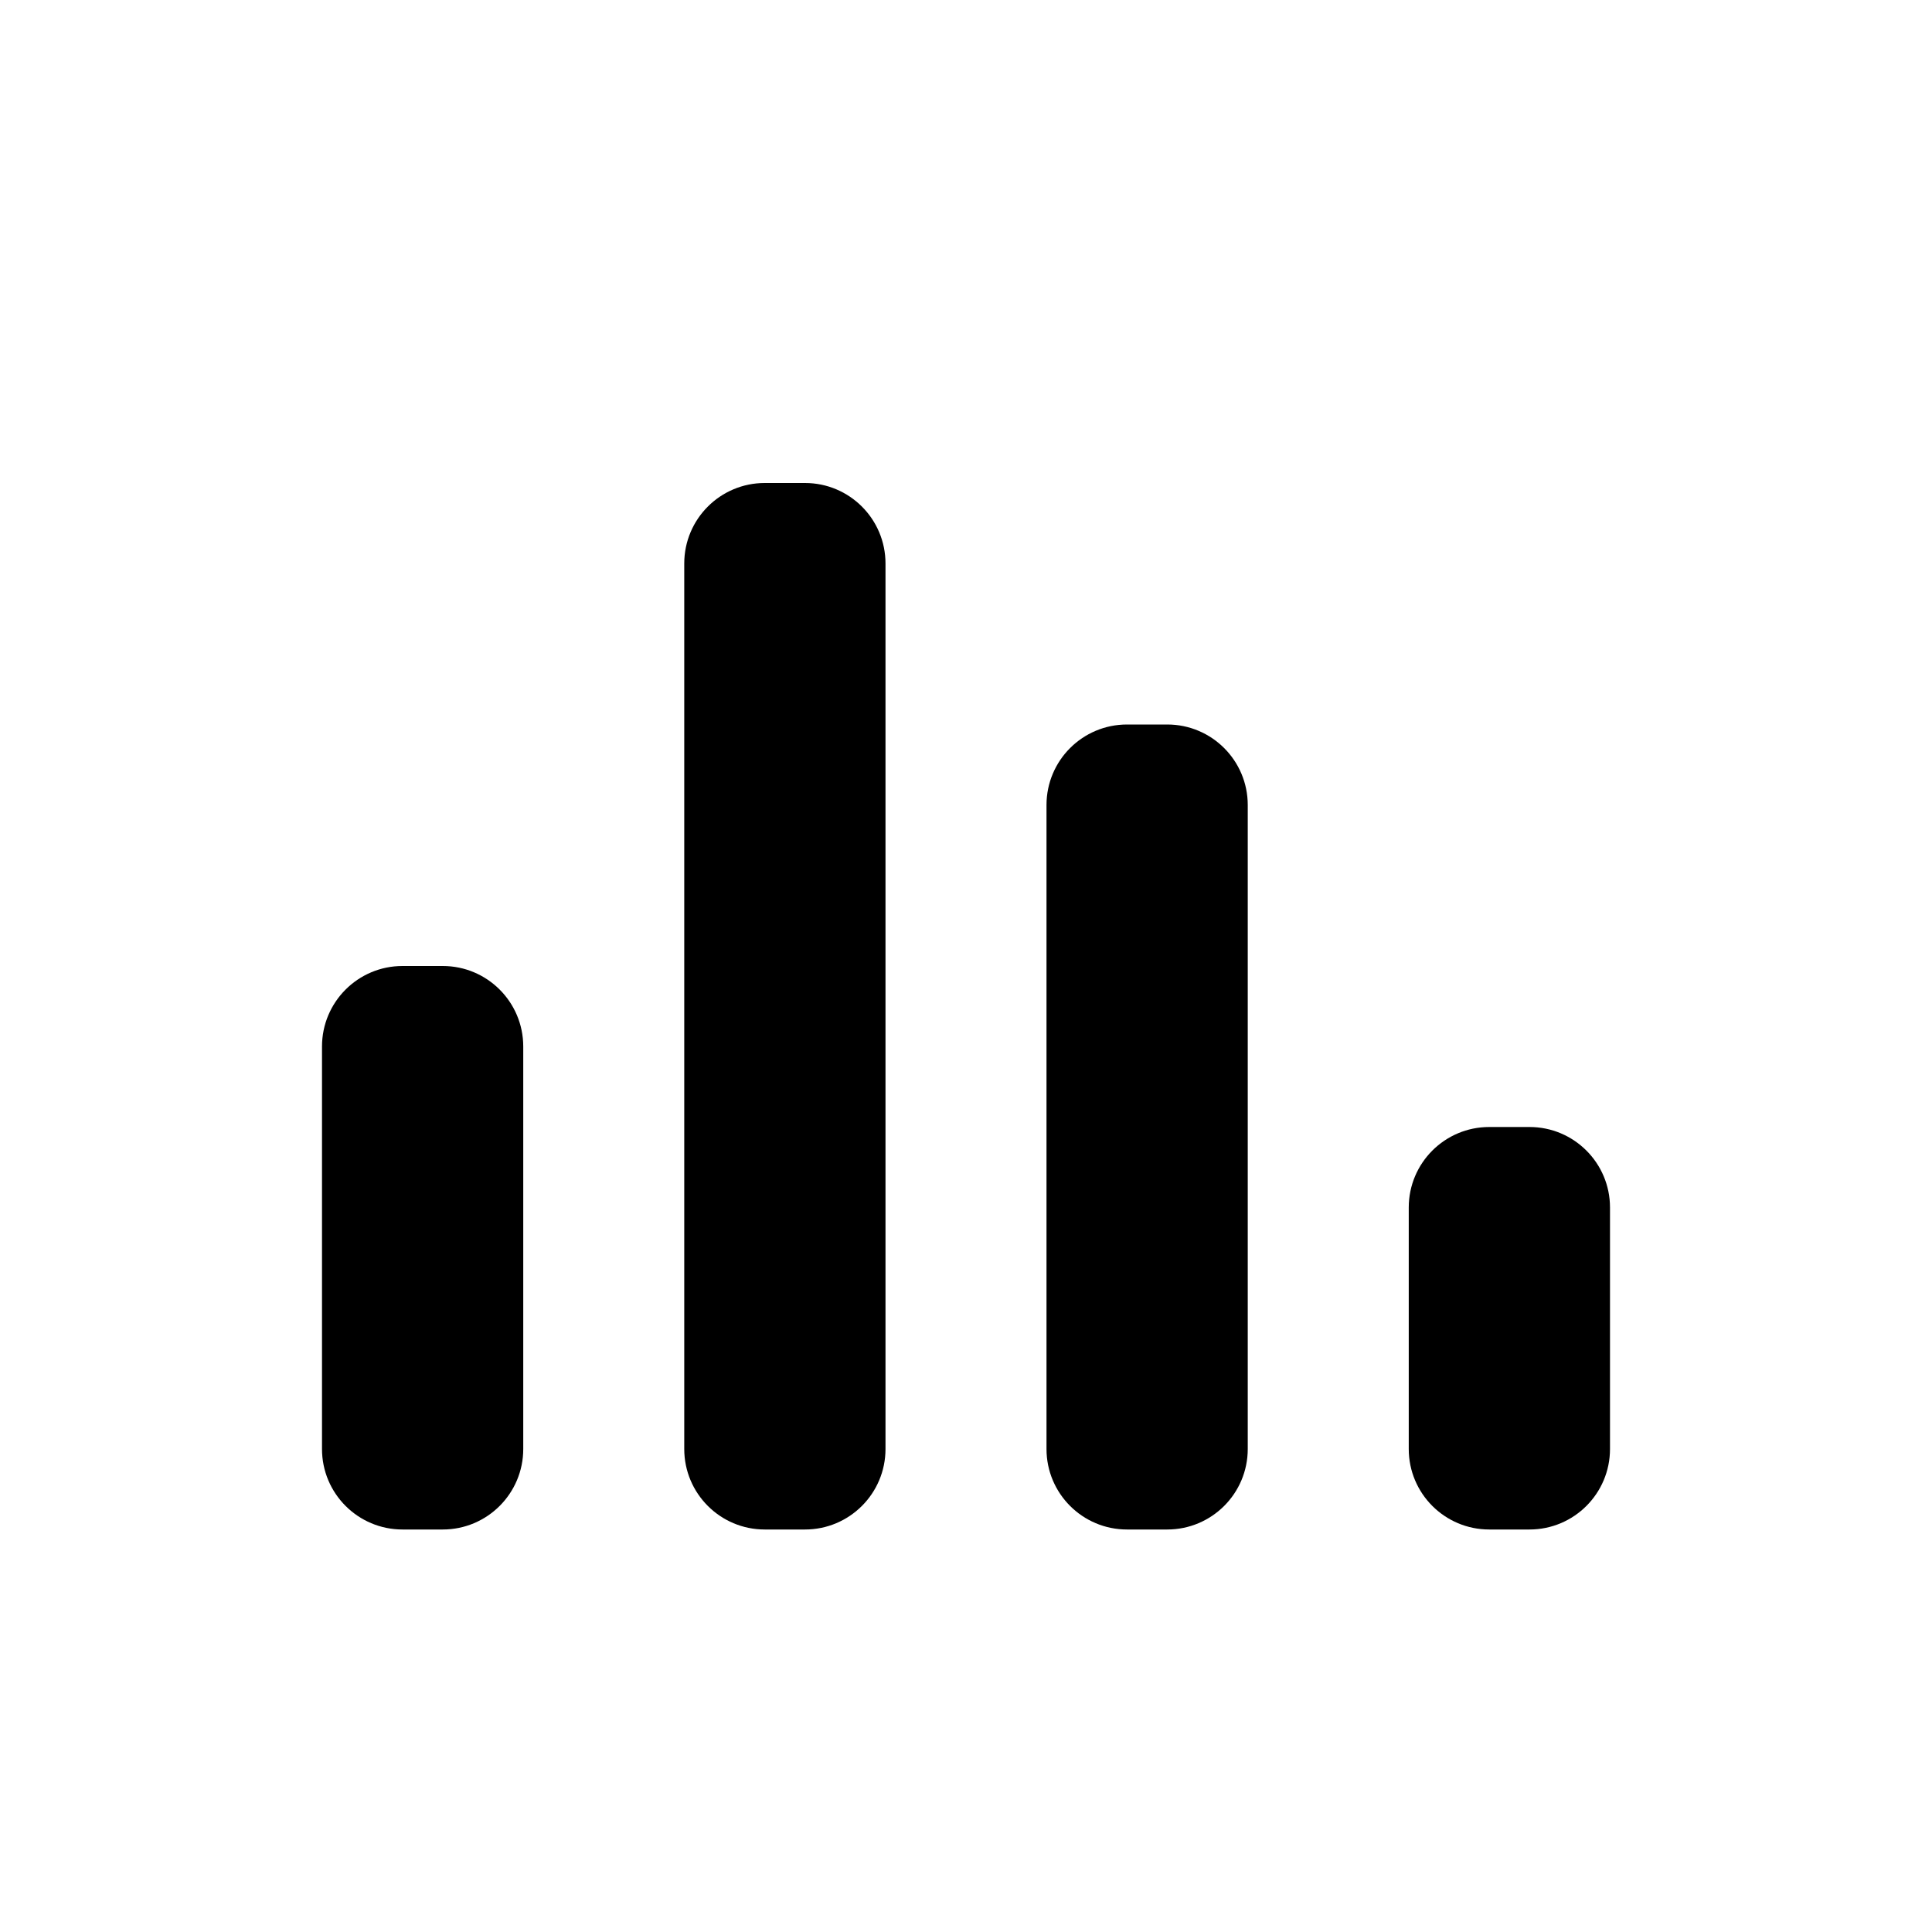
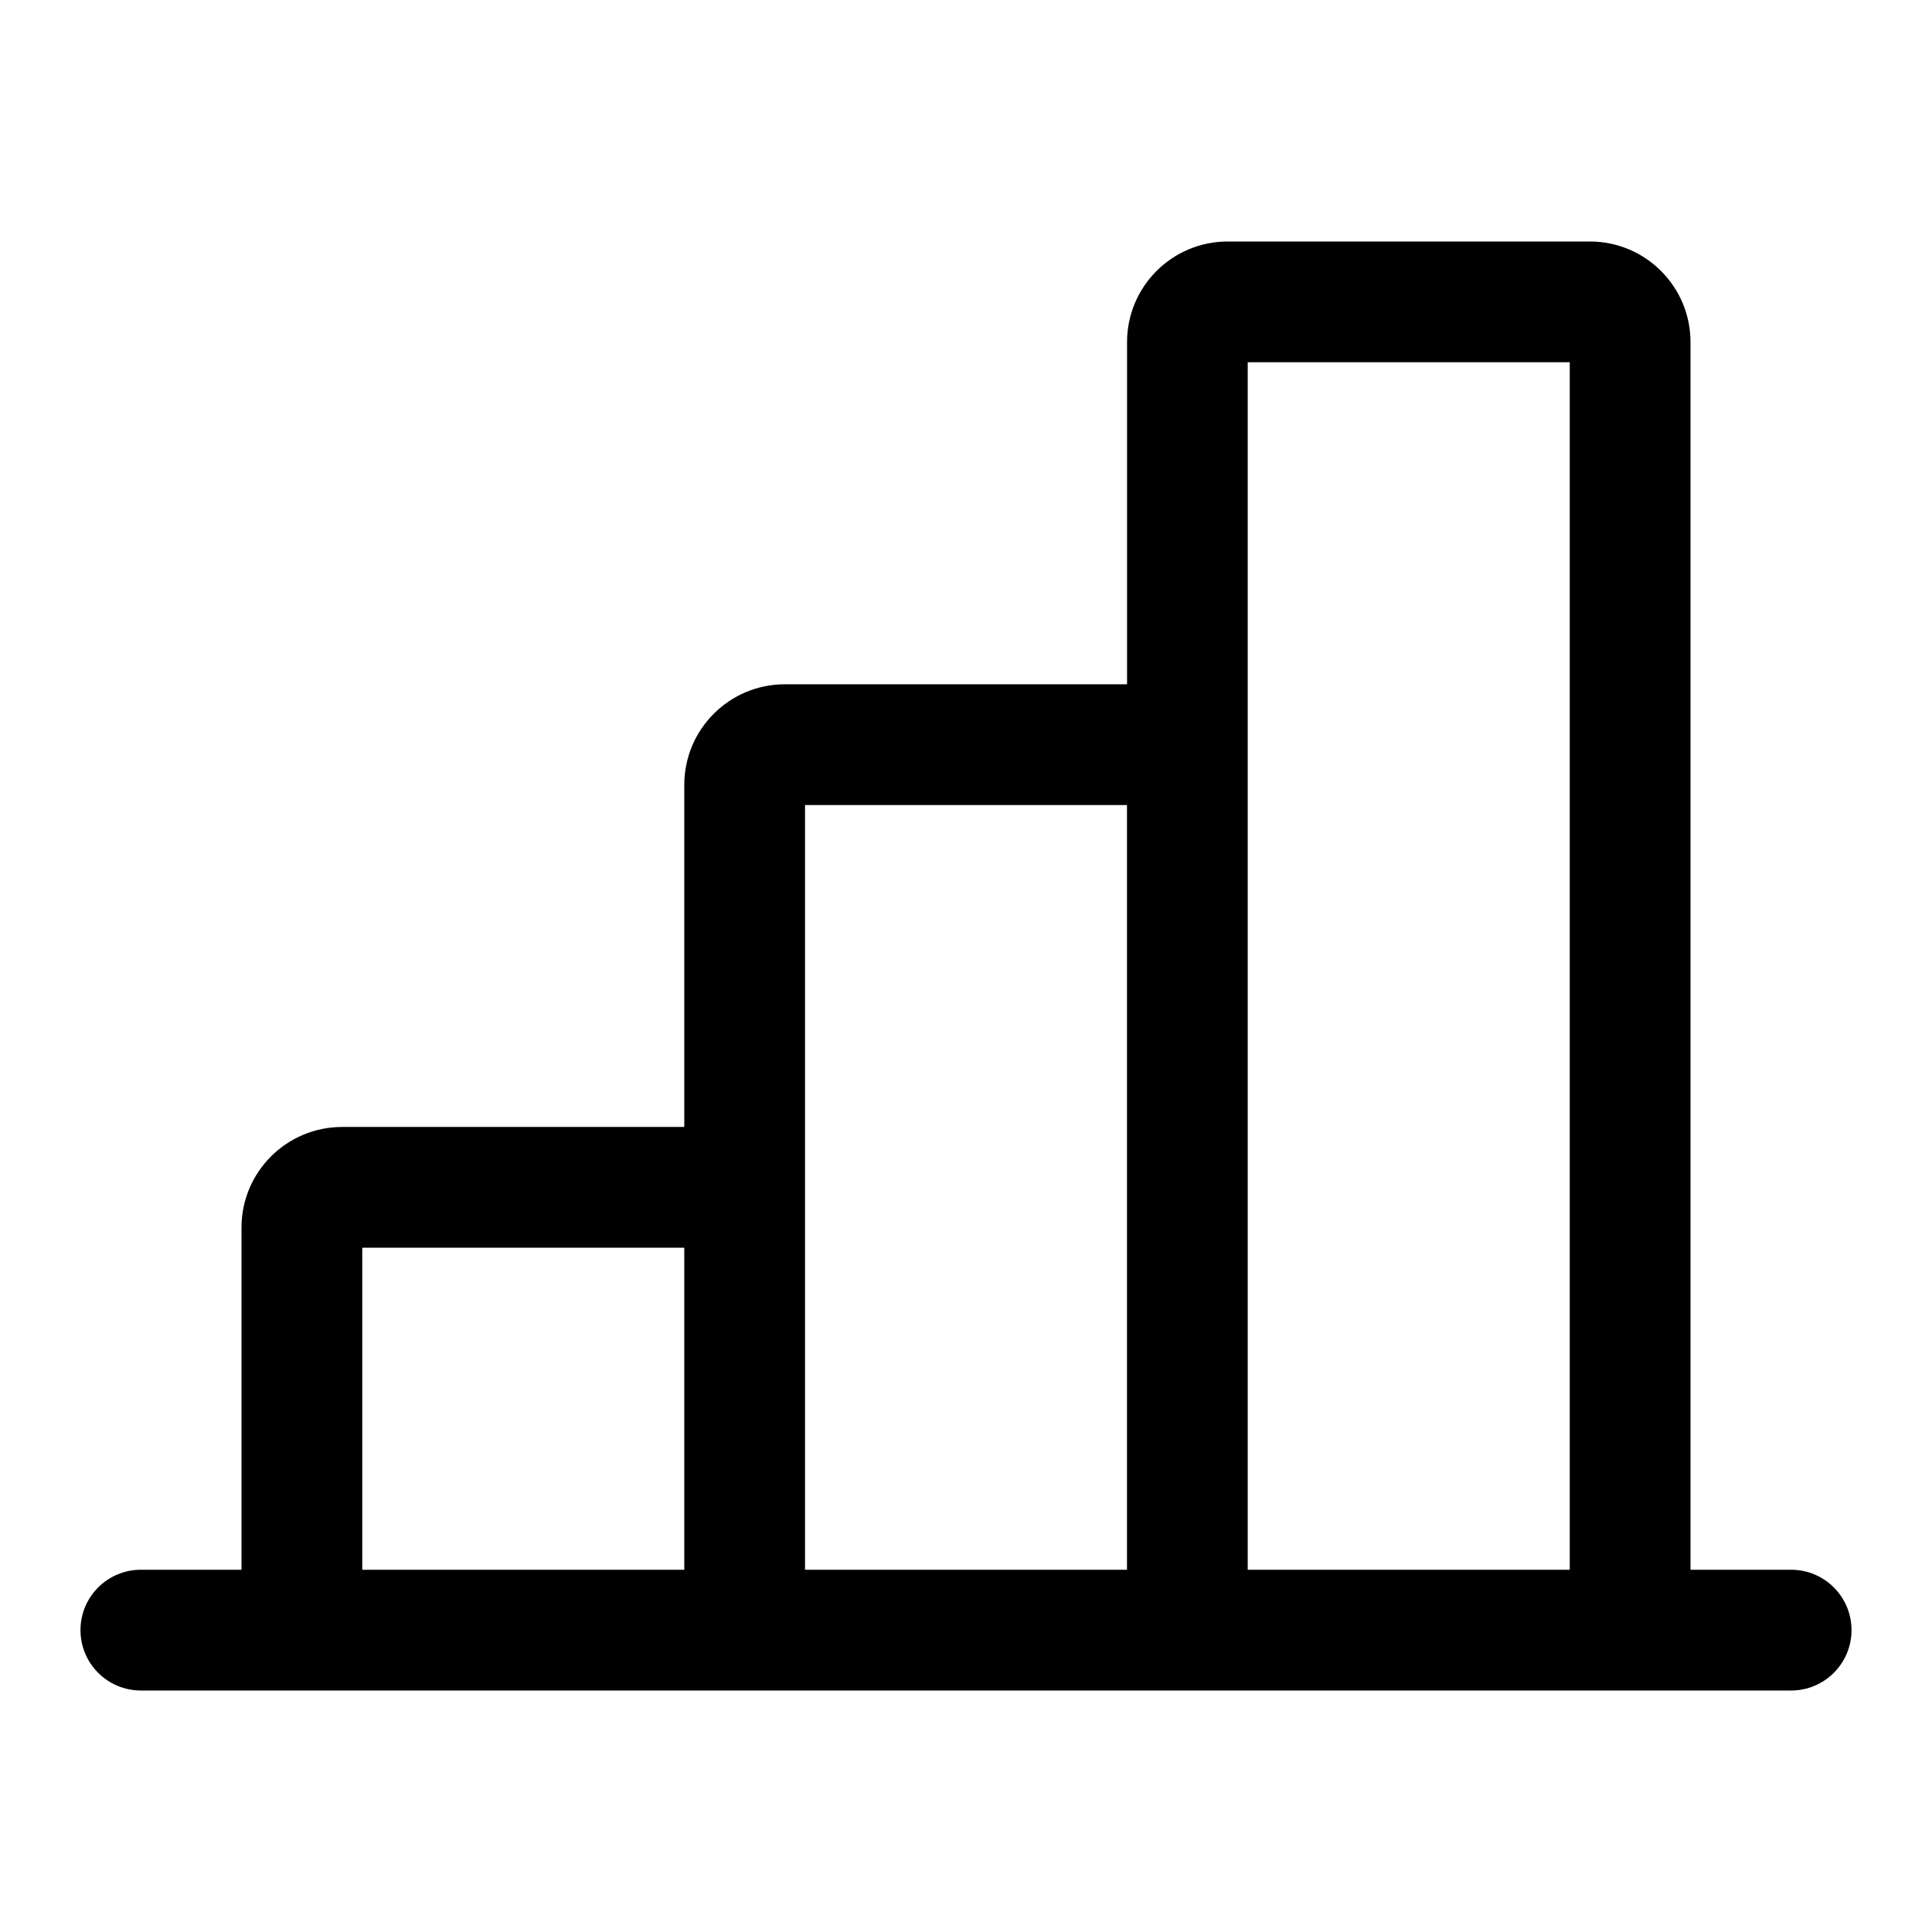
- <svg xmlns="http://www.w3.org/2000/svg" viewBox="0 0 24 24">
-   <g fill="currentColor" fill-rule="evenodd">
-     <rect width="2.5" height="5" x="17.5" y="14" rx="1" />
-     <rect width="2.5" height="13" x="8.5" y="6" rx="1" />
-     <rect width="2.5" height="10" x="13" y="9" rx="1" />
-     <rect width="2.5" height="7" x="4" y="12" rx="1" />
-   </g>
+ <svg xmlns="http://www.w3.org/2000/svg" fill="none" viewBox="0 0 22 22">
+   <path fill="currentColor" fill-rule="evenodd" d="M2.75 17.875H1.604a.687.687 0 0 0 0 1.375h18.792a.687.687 0 1 0 0-1.375H19.25V3.895c0-.632-.513-1.145-1.146-1.145H13.98c-.633 0-1.146.513-1.146 1.146v3.896H8.938c-.633 0-1.146.513-1.146 1.146v3.895H3.896c-.633 0-1.146.513-1.146 1.146zm5.042 0H4.125v-3.667h3.667zm5.041 0H9.167V9.167h3.666zm1.375-9.396V4.125h3.667v13.75h-3.667z" clip-rule="evenodd" />
</svg>
